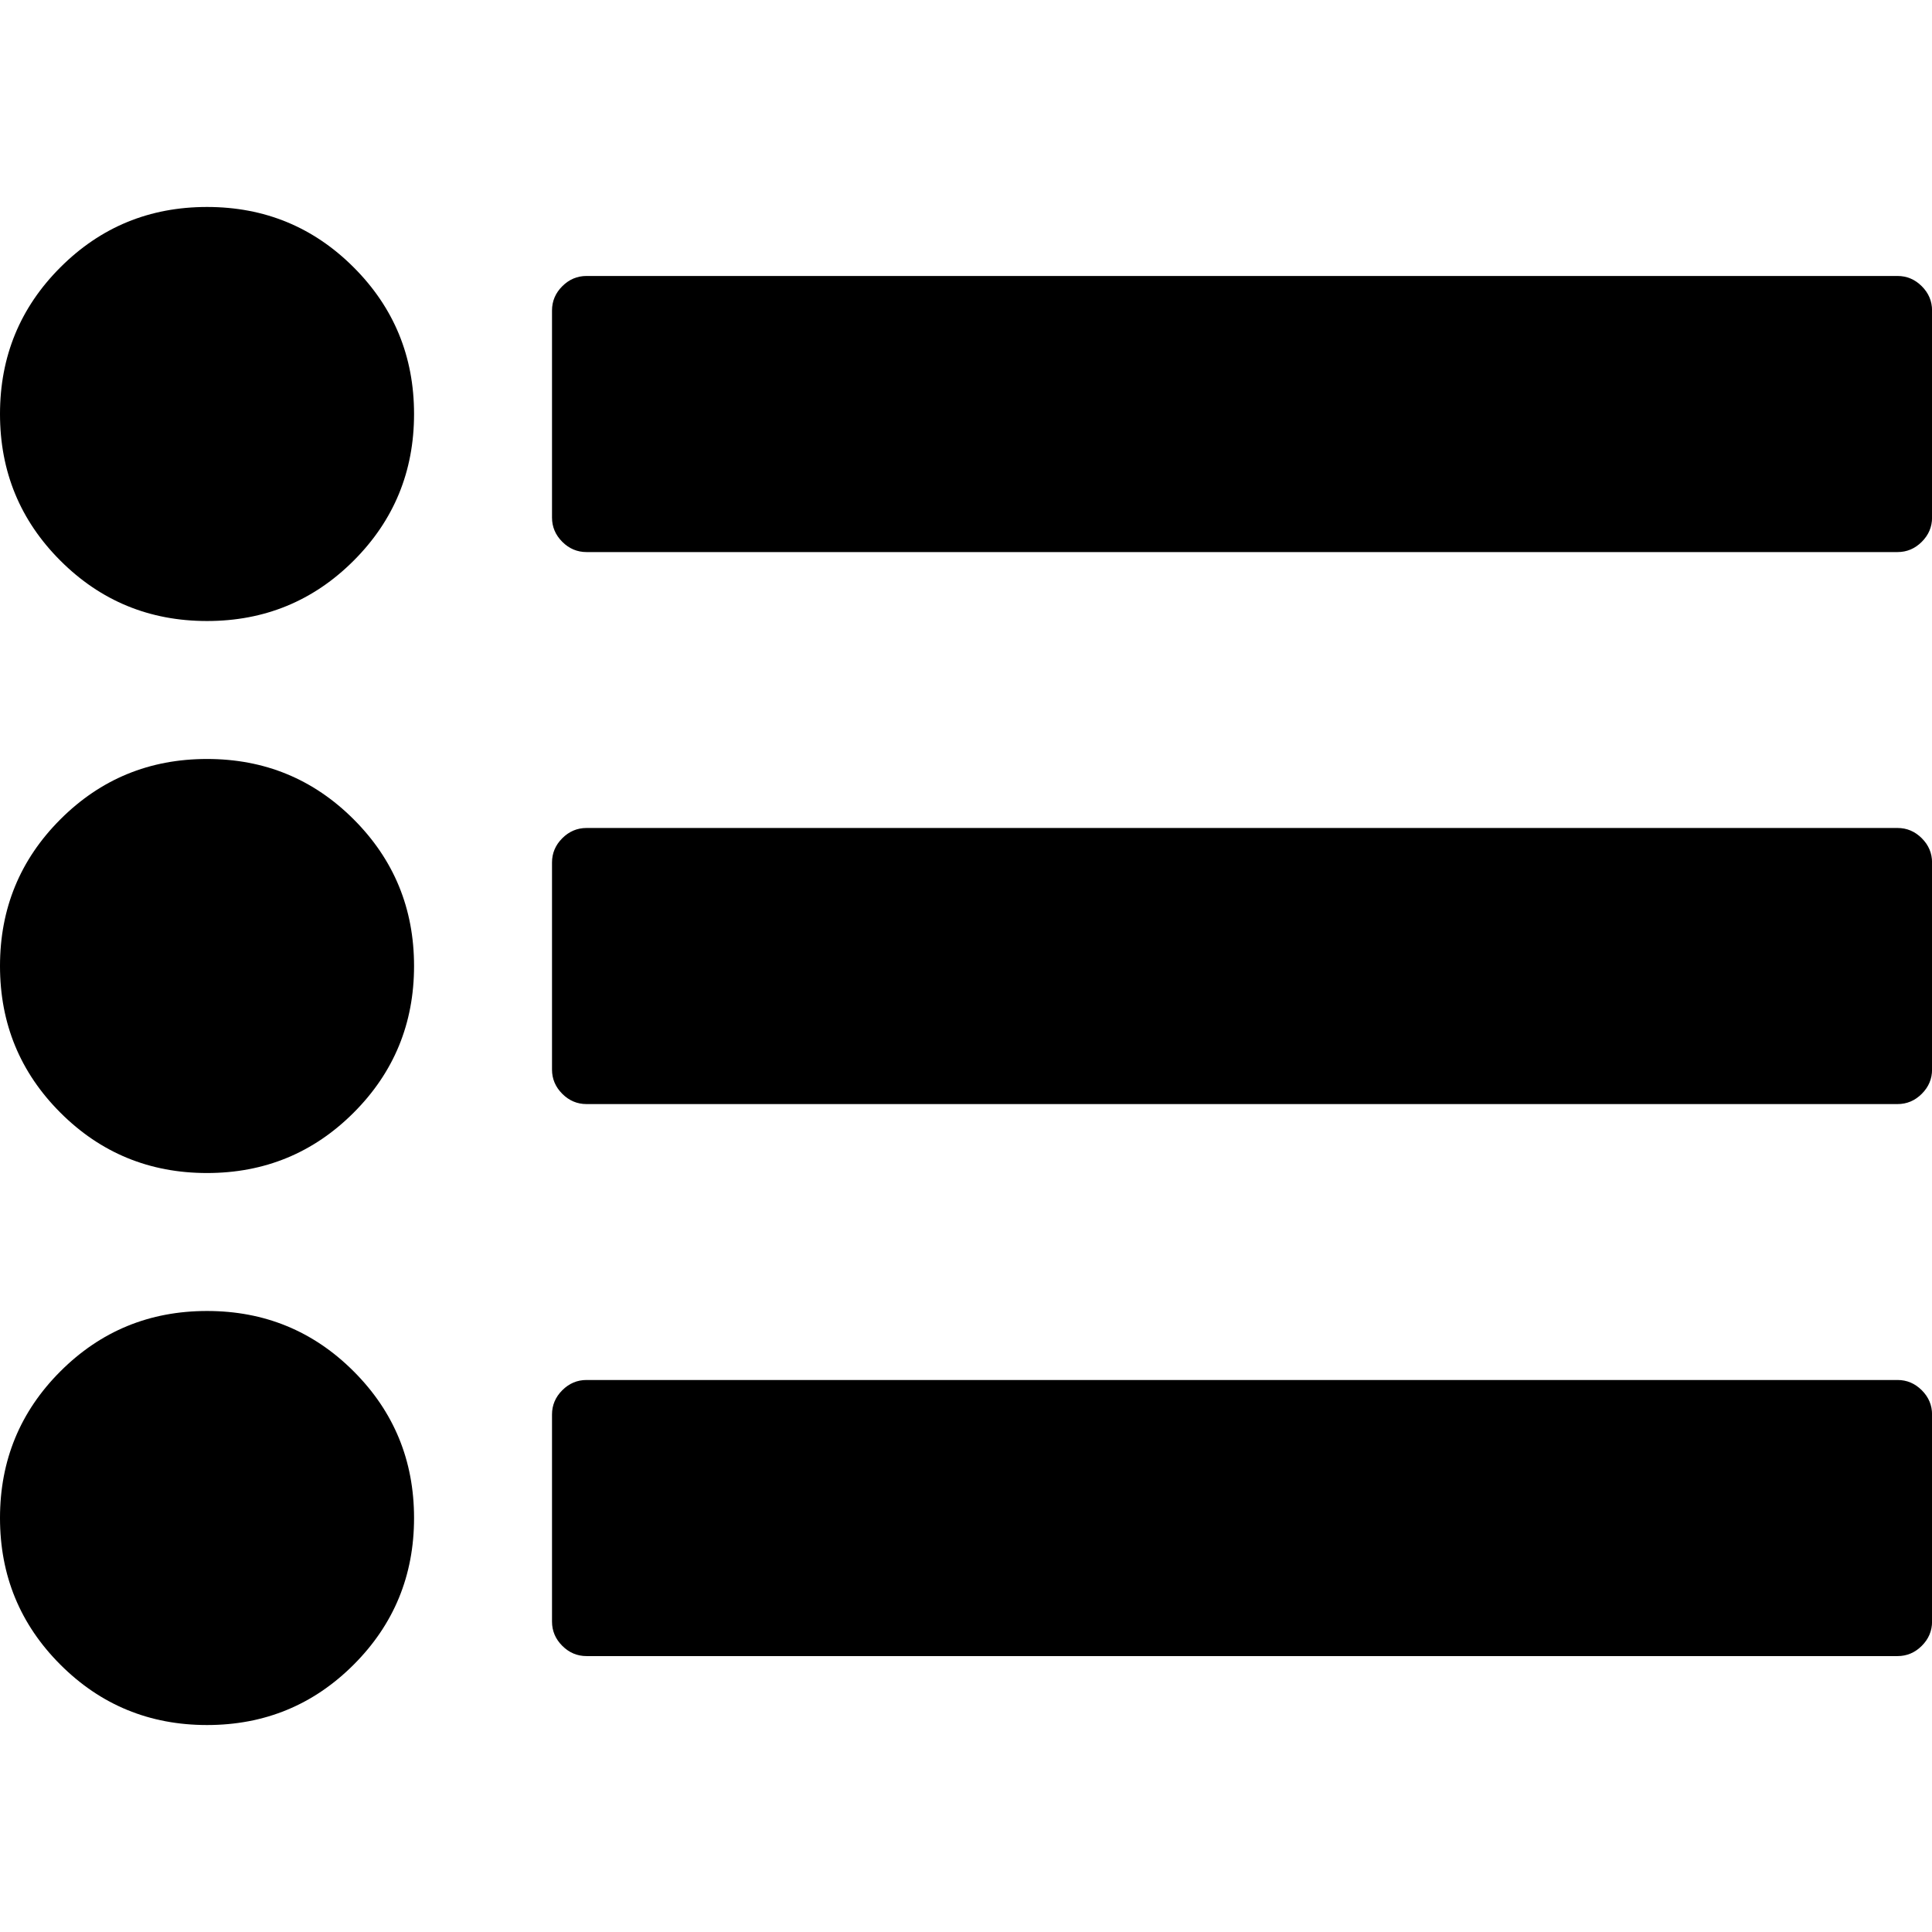
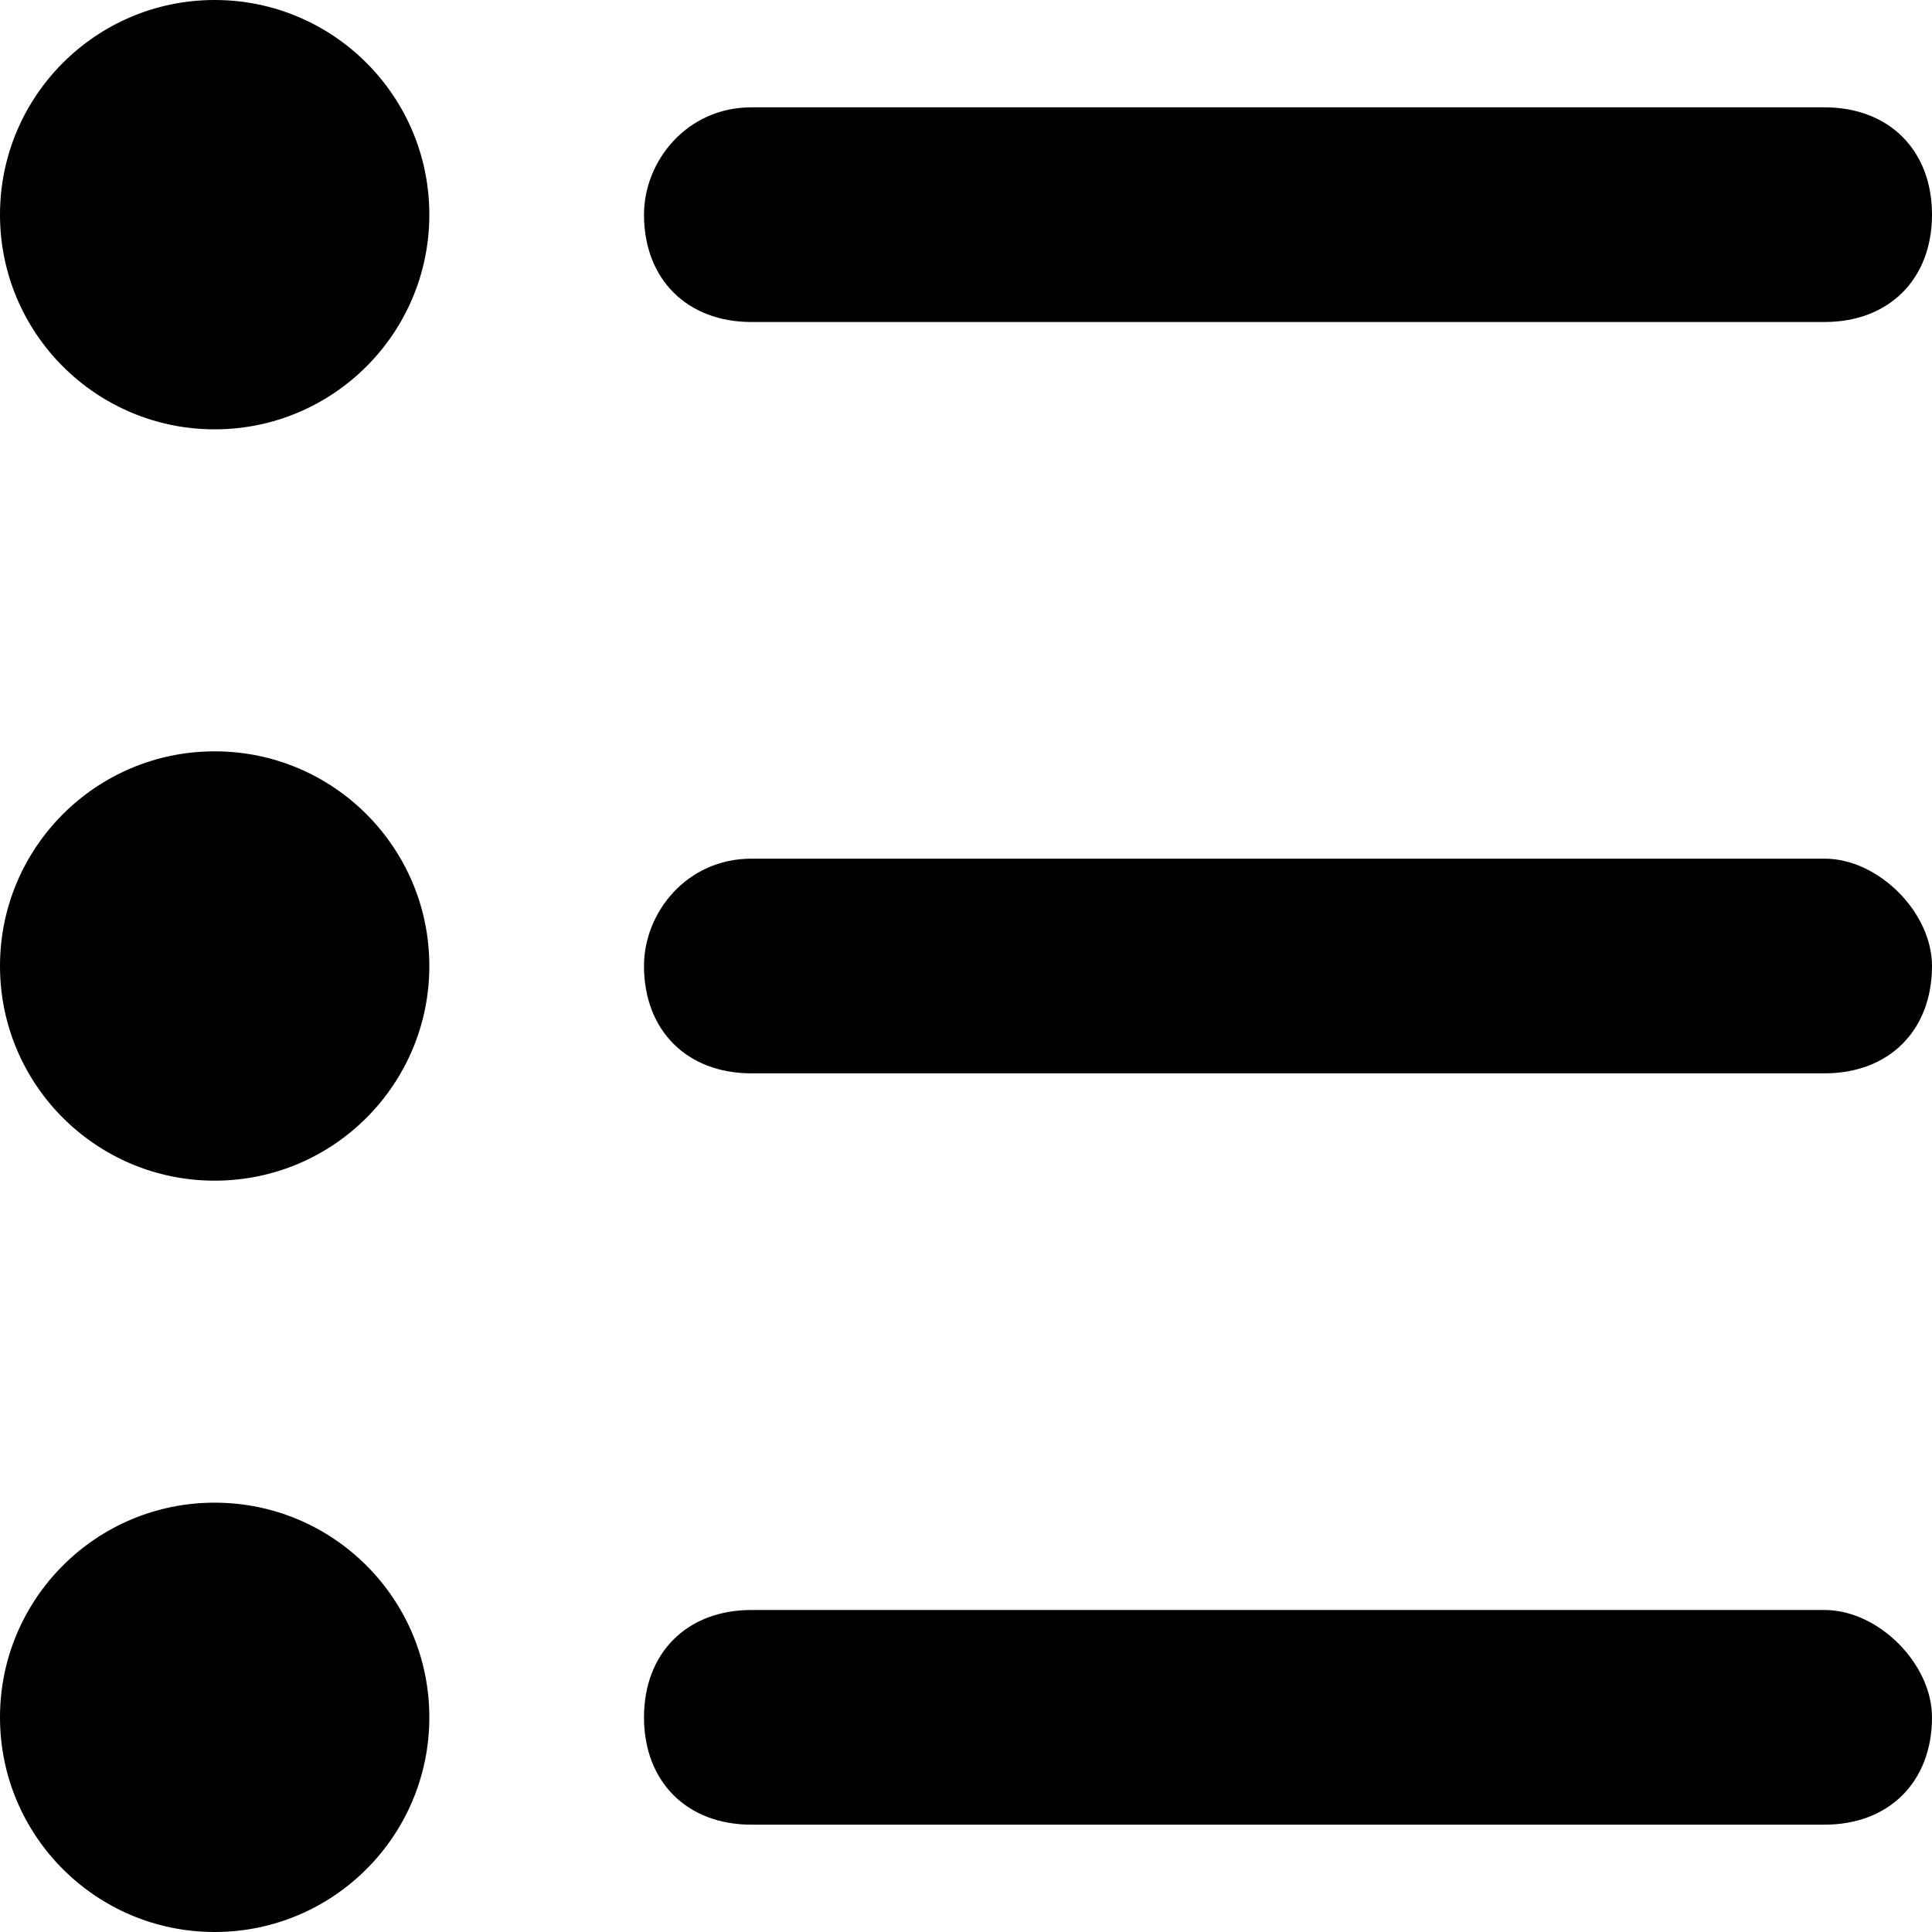
- <svg xmlns="http://www.w3.org/2000/svg" t="1512976416214" class="icon" style="" viewBox="0 0 1024 1024" version="1.1" p-id="6445" width="128" height="128">
+ <svg xmlns="http://www.w3.org/2000/svg" t="1513676785121" class="icon" style="" viewBox="0 0 1024 1024" version="1.1" p-id="8637" width="32" height="32">
  <defs>
    <style type="text/css" />
  </defs>
-   <path d="M219.456 804.576q0 45.728-32 77.728t-77.728 32-77.728-32-32-77.728 32-77.728 77.728-32 77.728 32 32 77.728z m0-292.576q0 45.728-32 77.728t-77.728 32-77.728-32-32-77.728 32-77.728 77.728-32 77.728 32 32 77.728zM1024.032 749.728v109.728q0 7.424-5.44 12.864t-12.864 5.44H310.88q-7.424 0-12.864-5.44t-5.44-12.864v-109.728q0-7.424 5.44-12.864t12.864-5.44h694.848q7.424 0 12.864 5.44t5.44 12.864zM219.456 219.424q0 45.728-32 77.728t-77.728 32-77.728-32-32-77.728 32-77.728 77.728-32 77.728 32 32 77.728zM1024.032 457.152v109.728q0 7.424-5.44 12.864t-12.864 5.44H310.88q-7.424 0-12.864-5.44t-5.44-12.864v-109.728q0-7.424 5.44-12.864t12.864-5.44h694.848q7.424 0 12.864 5.44t5.44 12.864z m0-292.576v109.728q0 7.424-5.44 12.864t-12.864 5.44H310.88q-7.424 0-12.864-5.44t-5.44-12.864V164.576q0-7.424 5.44-12.864t12.864-5.44h694.848q7.424 0 12.864 5.44t5.44 12.864z" fill="" p-id="6446" />
+   <path d="M967.111 853.333 398.222 853.333c-34.133 0-56.889 22.756-56.889 56.889 0 34.133 22.756 56.889 56.889 56.889l568.889 0c34.133 0 56.889-22.756 56.889-56.889C1024 881.778 995.556 853.333 967.111 853.333z" p-id="8638" />
+   <path d="M398.222 170.667l568.889 0c34.133 0 56.889-22.756 56.889-56.889 0-34.133-22.756-56.889-56.889-56.889L398.222 56.889C364.089 56.889 341.333 85.333 341.333 113.778 341.333 147.911 364.089 170.667 398.222 170.667z" p-id="8639" />
+   <path d="M967.111 455.111 398.222 455.111C364.089 455.111 341.333 483.556 341.333 512c0 34.133 22.756 56.889 56.889 56.889l568.889 0c34.133 0 56.889-22.756 56.889-56.889C1024 483.556 995.556 455.111 967.111 455.111z" p-id="8640" />
+   <path d="M113.778 113.778m-113.778 0a2 2 0 1 0 227.556 0 2 2 0 1 0-227.556 0Z" p-id="8641" />
+   <path d="M113.778 512m-113.778 0a2 2 0 1 0 227.556 0 2 2 0 1 0-227.556 0Z" p-id="8642" />
+   <path d="M113.778 910.222m-113.778 0a2 2 0 1 0 227.556 0 2 2 0 1 0-227.556 0Z" p-id="8643" />
</svg>
